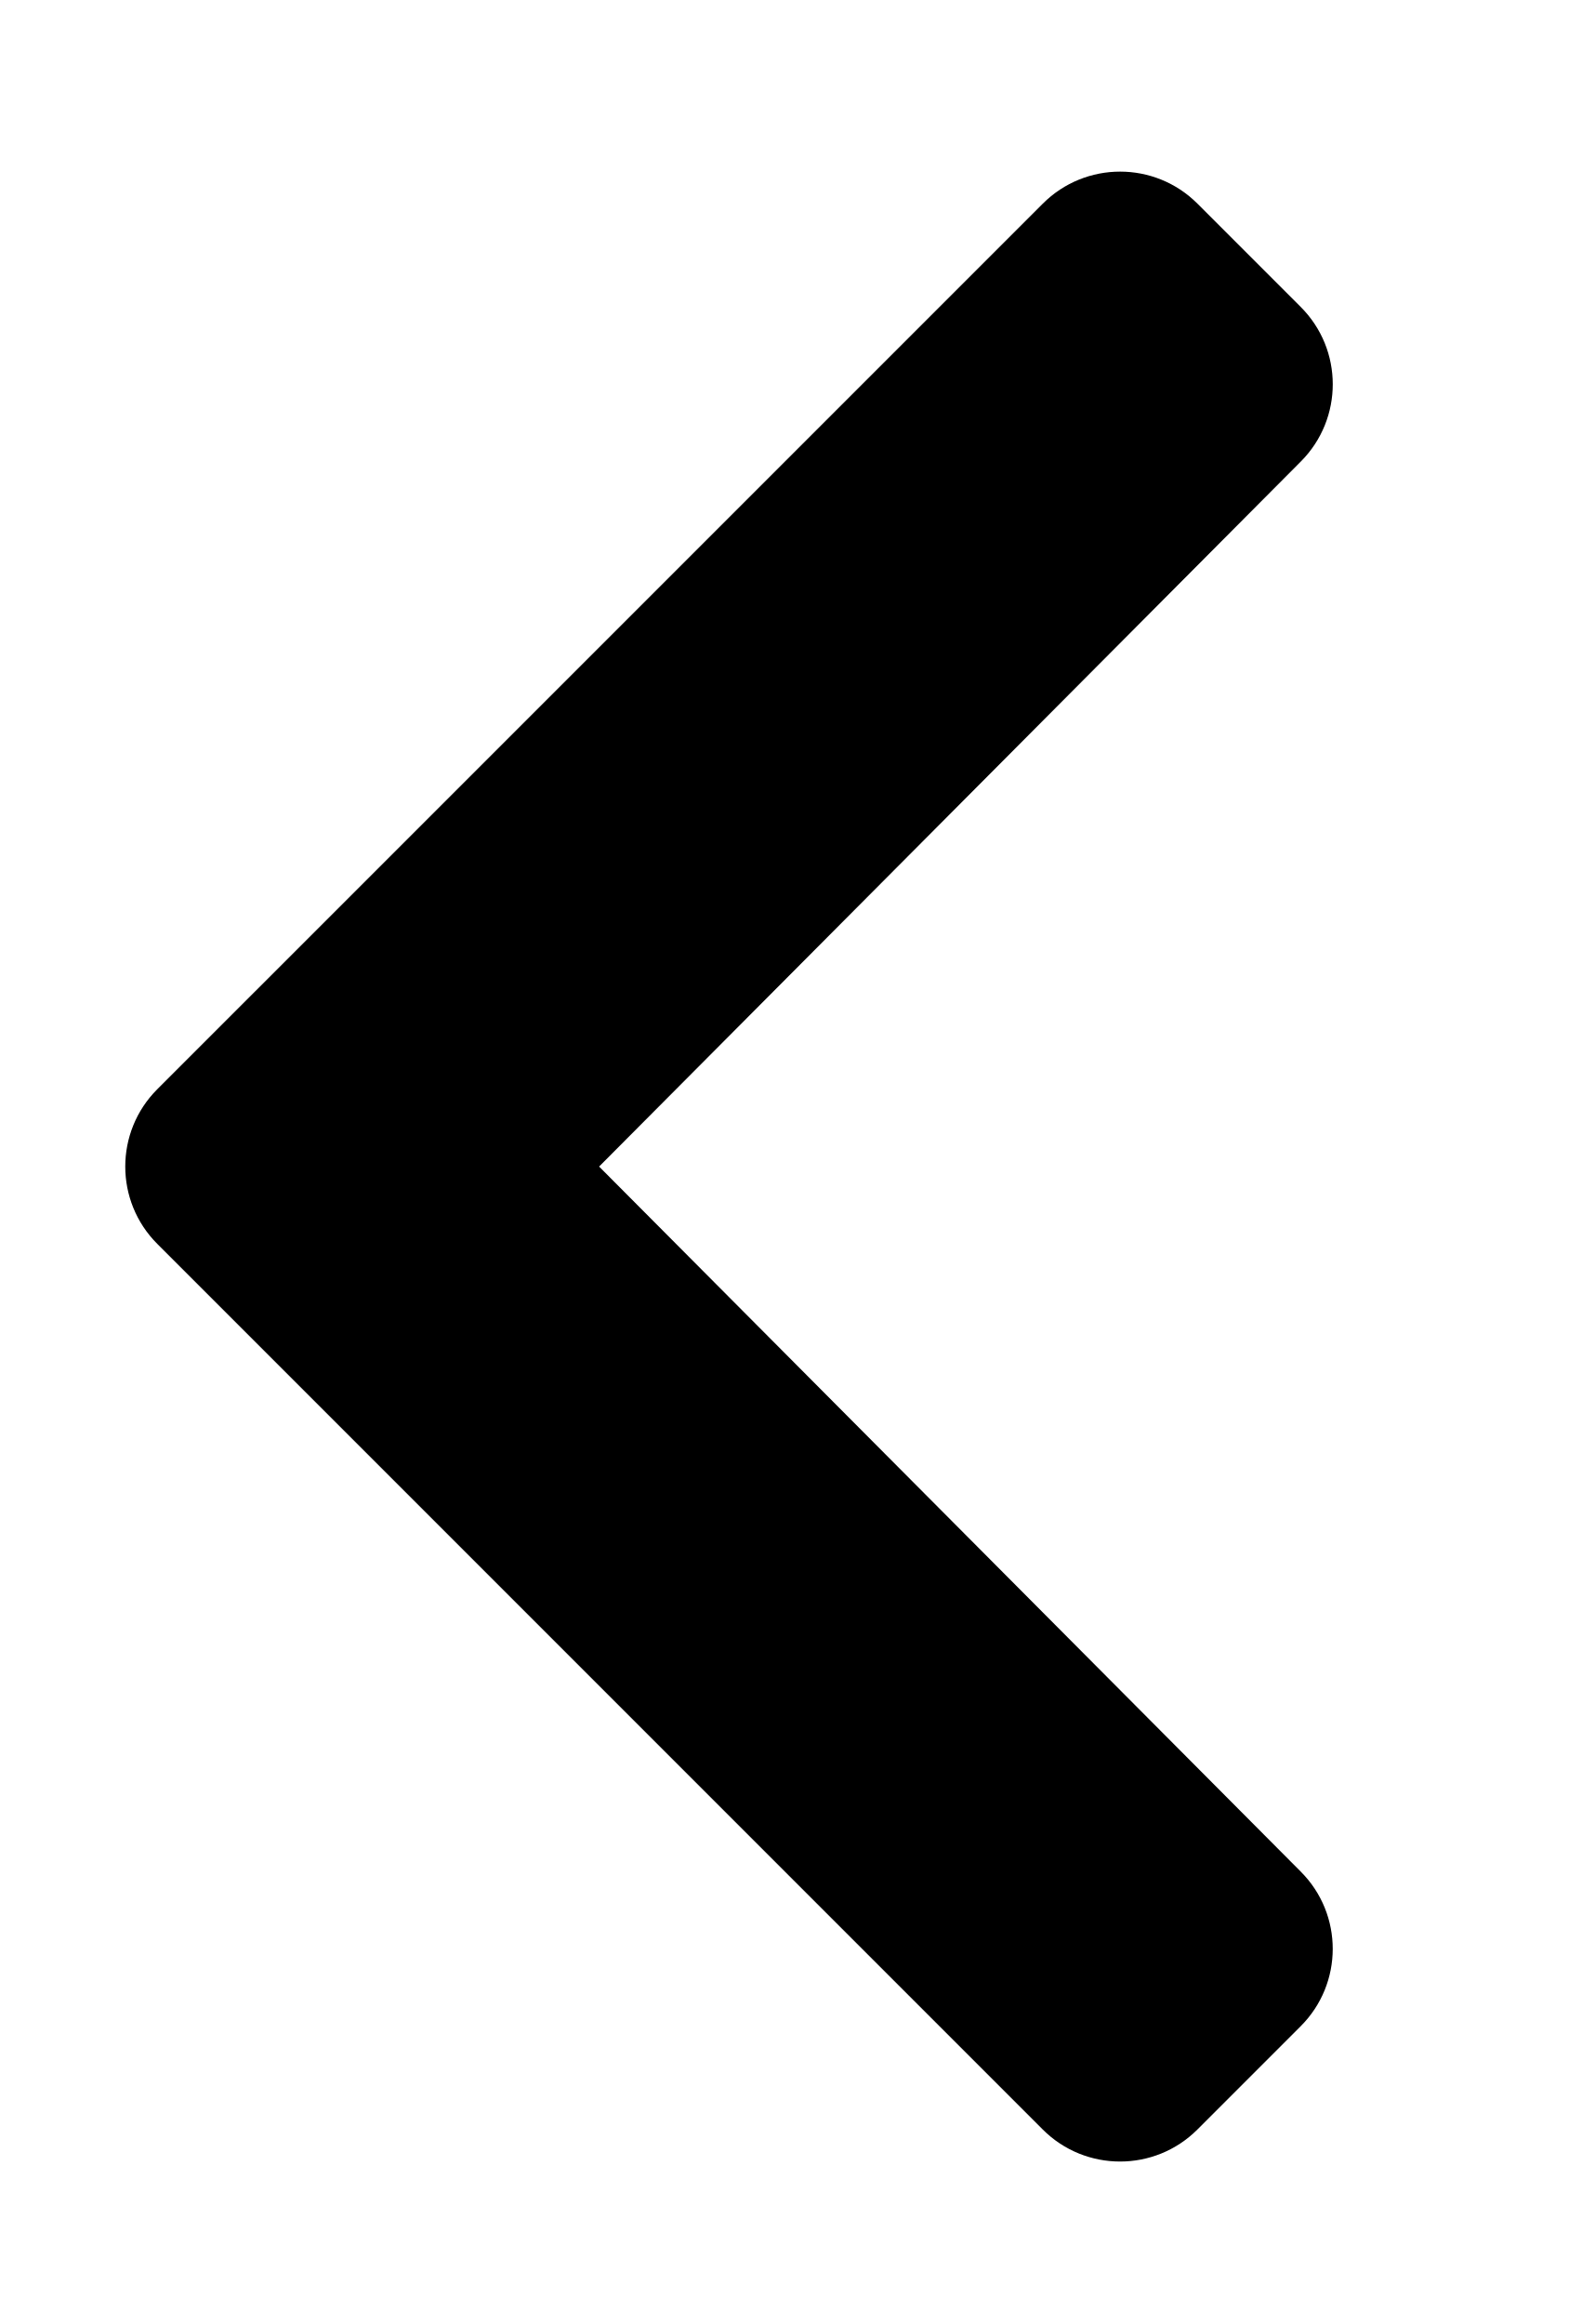
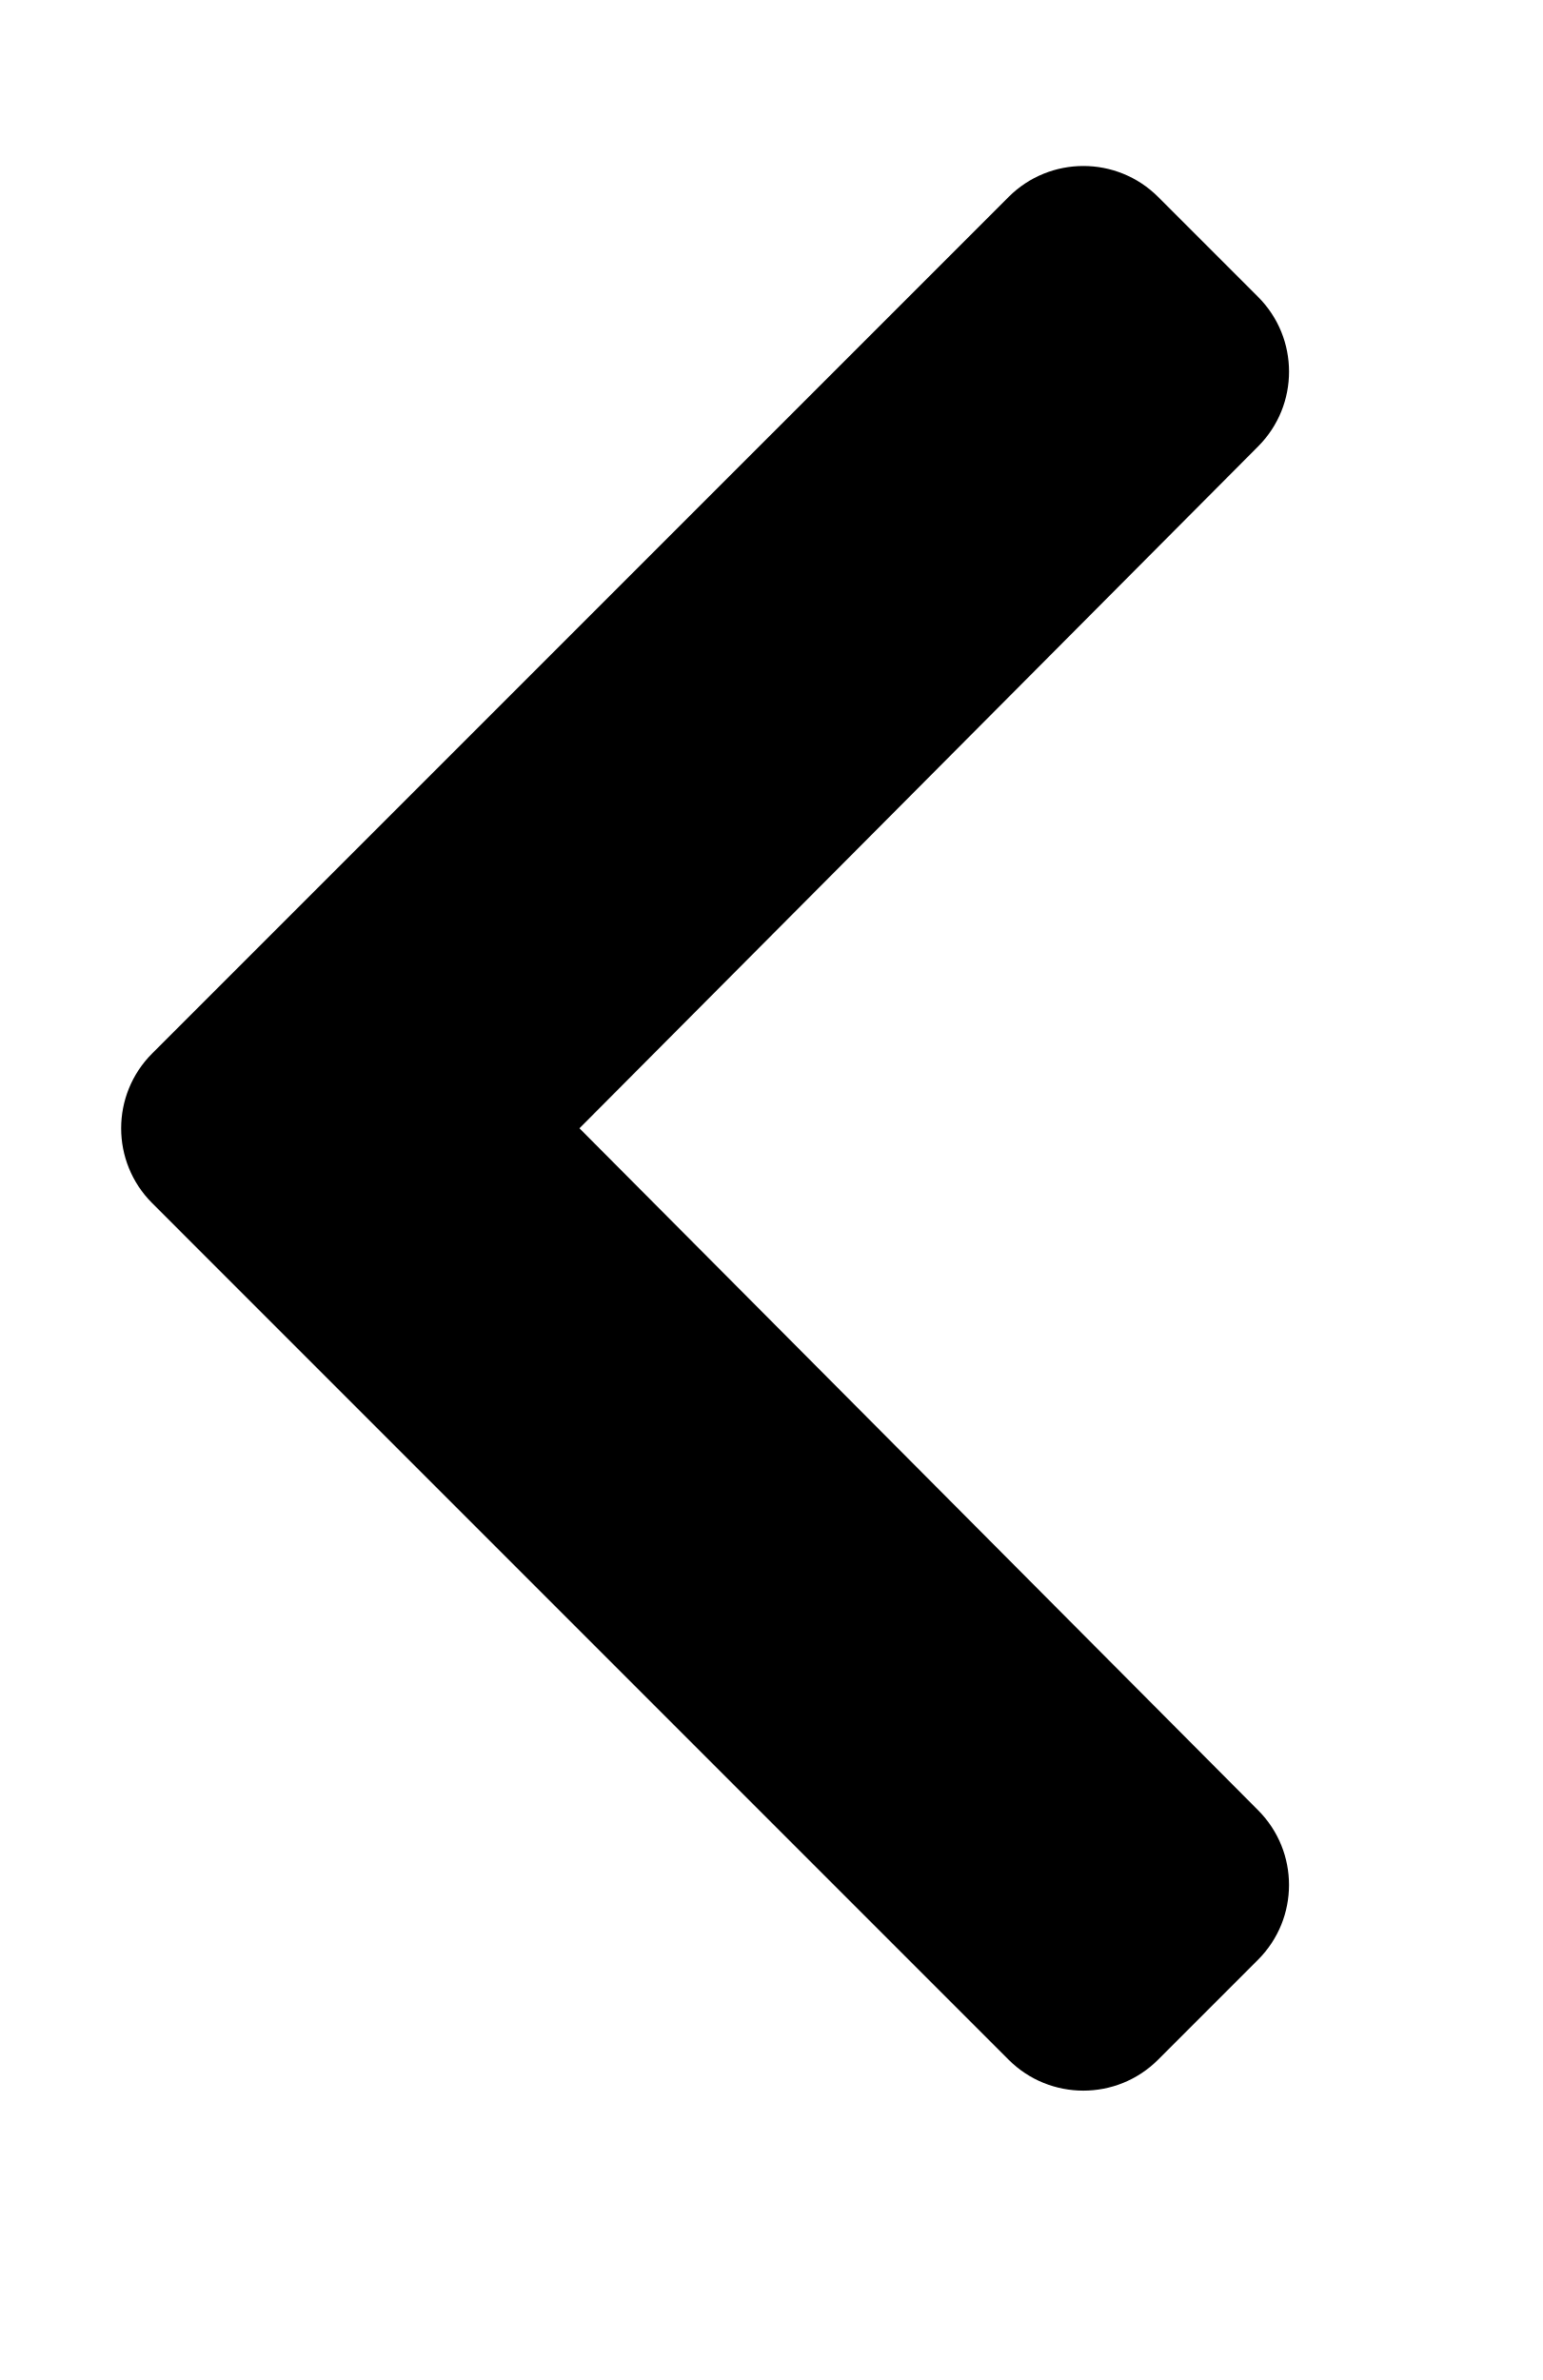
- <svg xmlns="http://www.w3.org/2000/svg" stroke="currentColor" fill="currentColor" stroke-width="0" viewBox="0 0 350 510" height="100%" width="100%">
+ <svg xmlns="http://www.w3.org/2000/svg" stroke="currentColor" fill="currentColor" stroke-width="0" viewBox="0 0 350 540" height="100%" width="100%">
  <path d="M34.52 239.03L228.87 44.69c9.37-9.37 24.57-9.37 33.94 0l22.67 22.67c9.36 9.36 9.37 24.52.04 33.9L131.49 256l154.02 154.75c9.34 9.38 9.32 24.54-.04 33.9l-22.67 22.67c-9.37 9.37-24.57 9.37-33.94 0L34.52 272.97c-9.37-9.37-9.37-24.57 0-33.94z" />
</svg>
